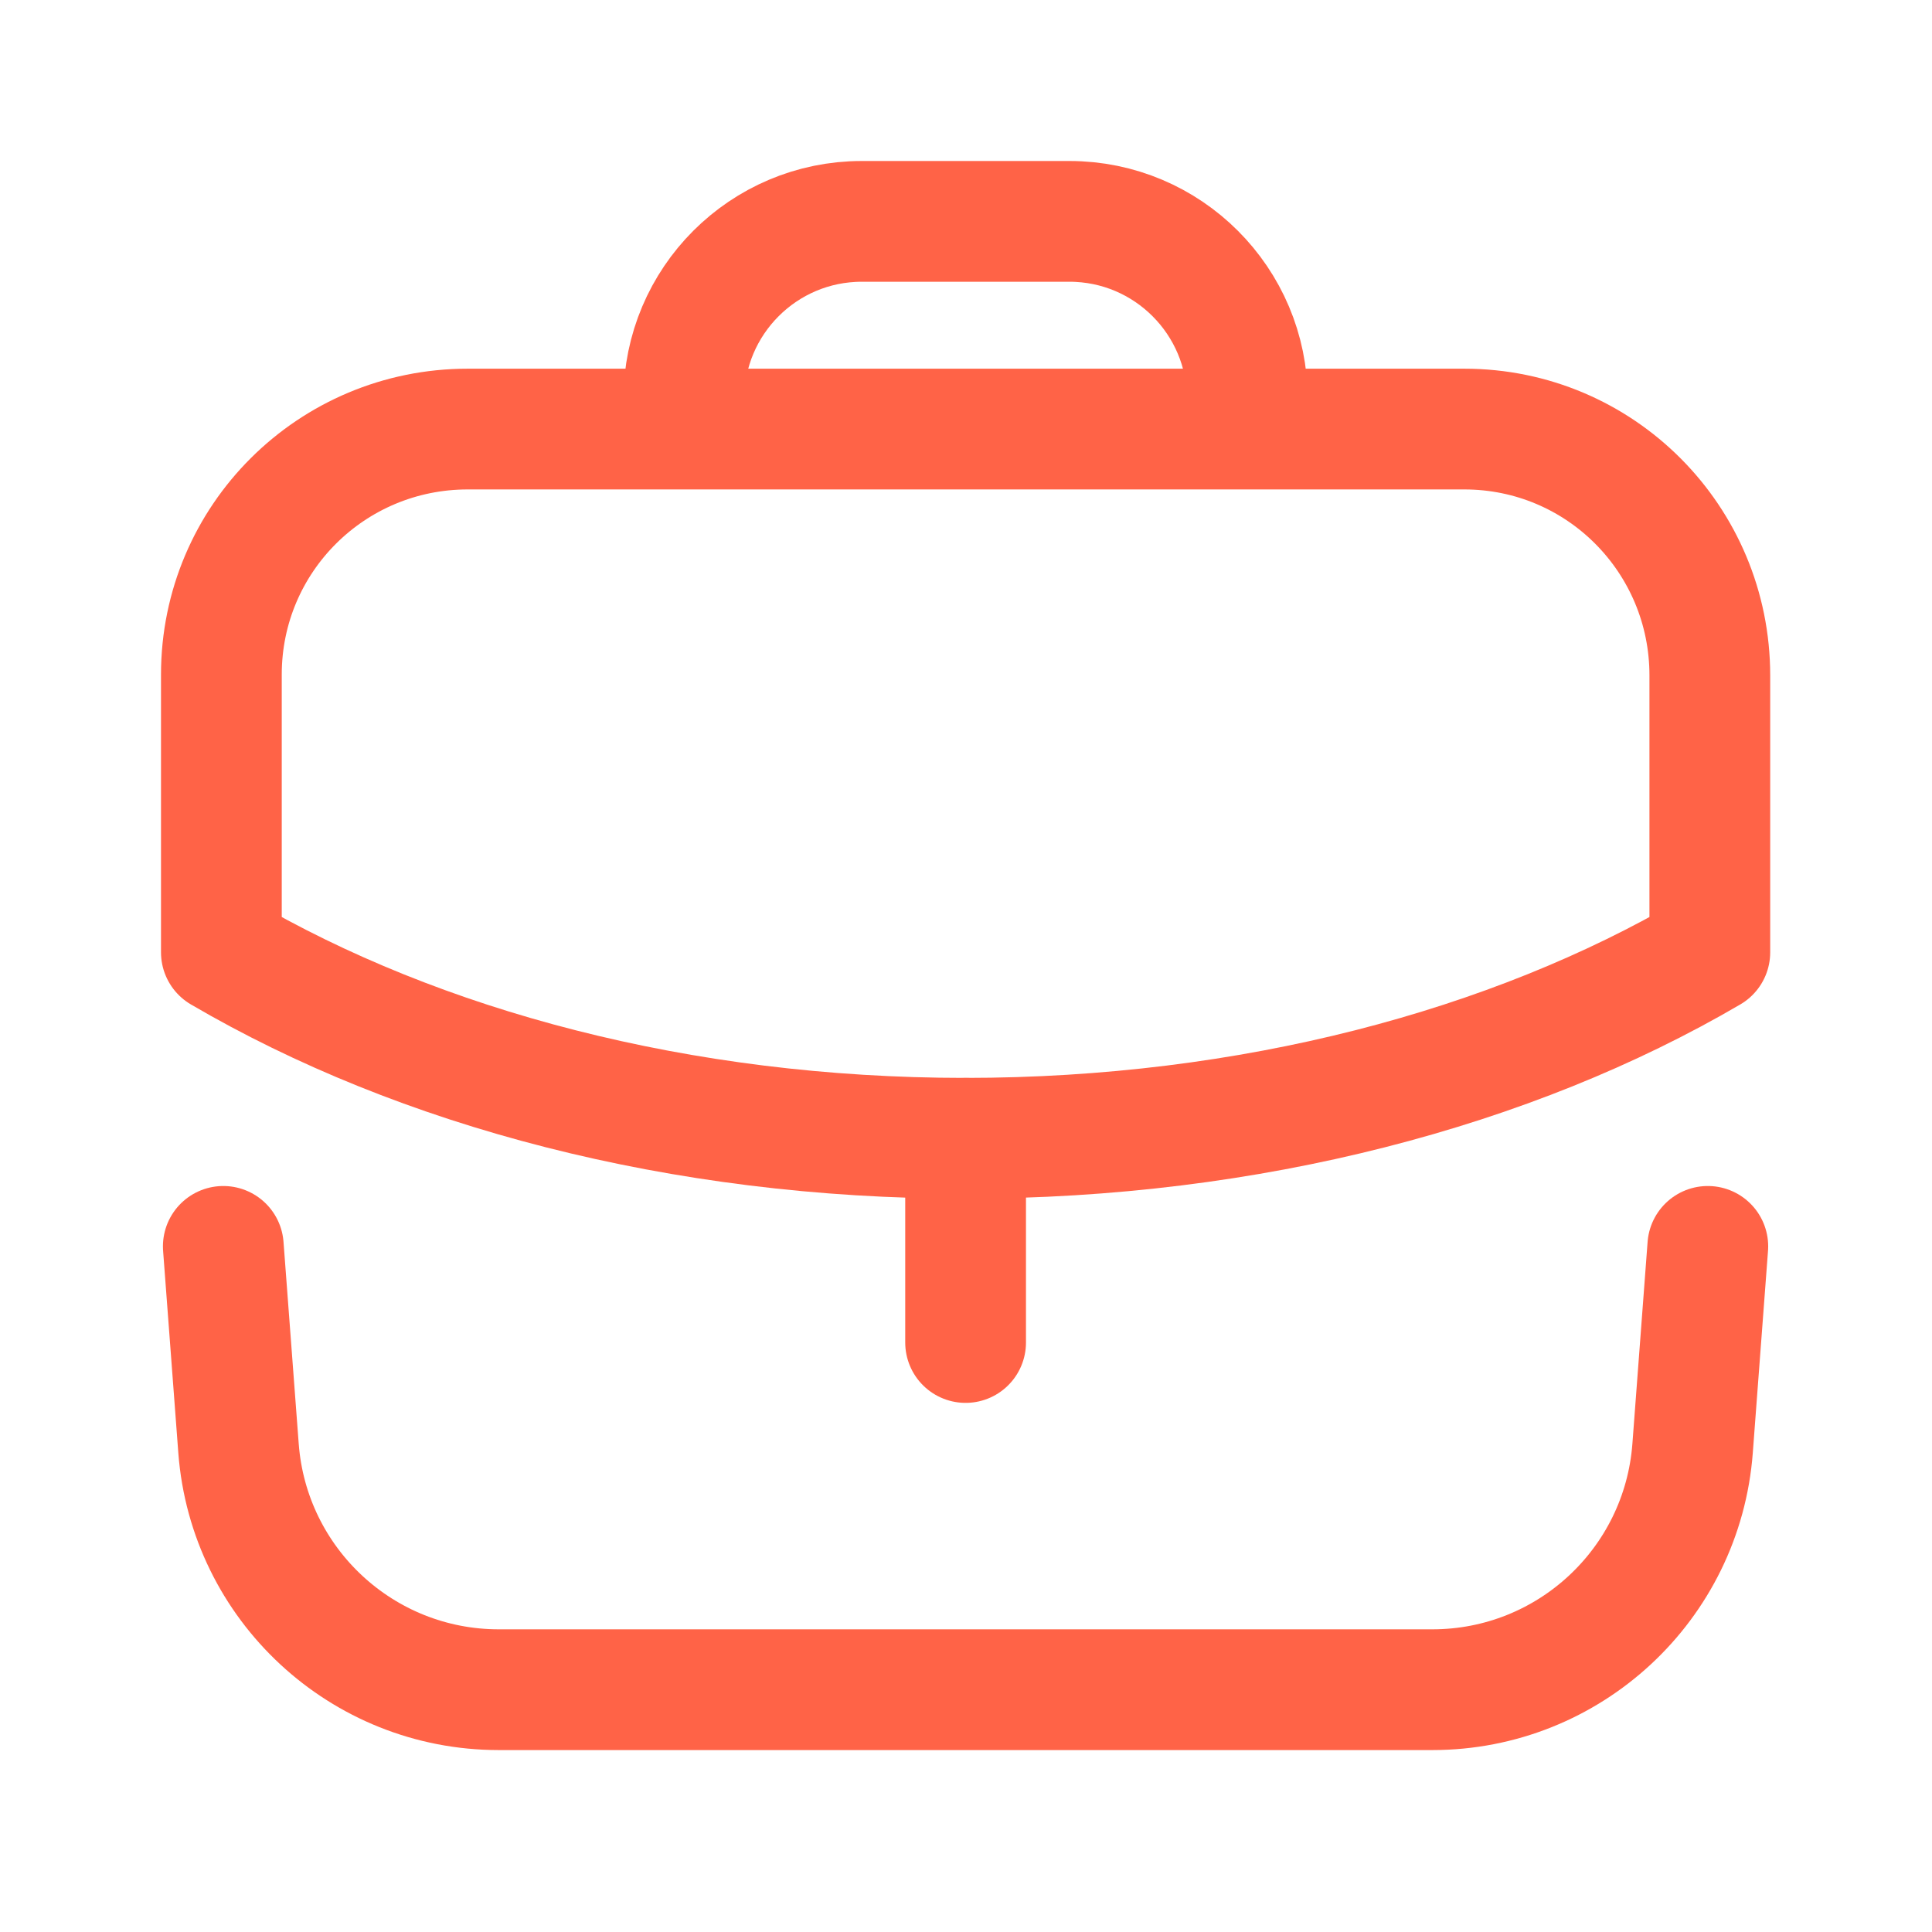
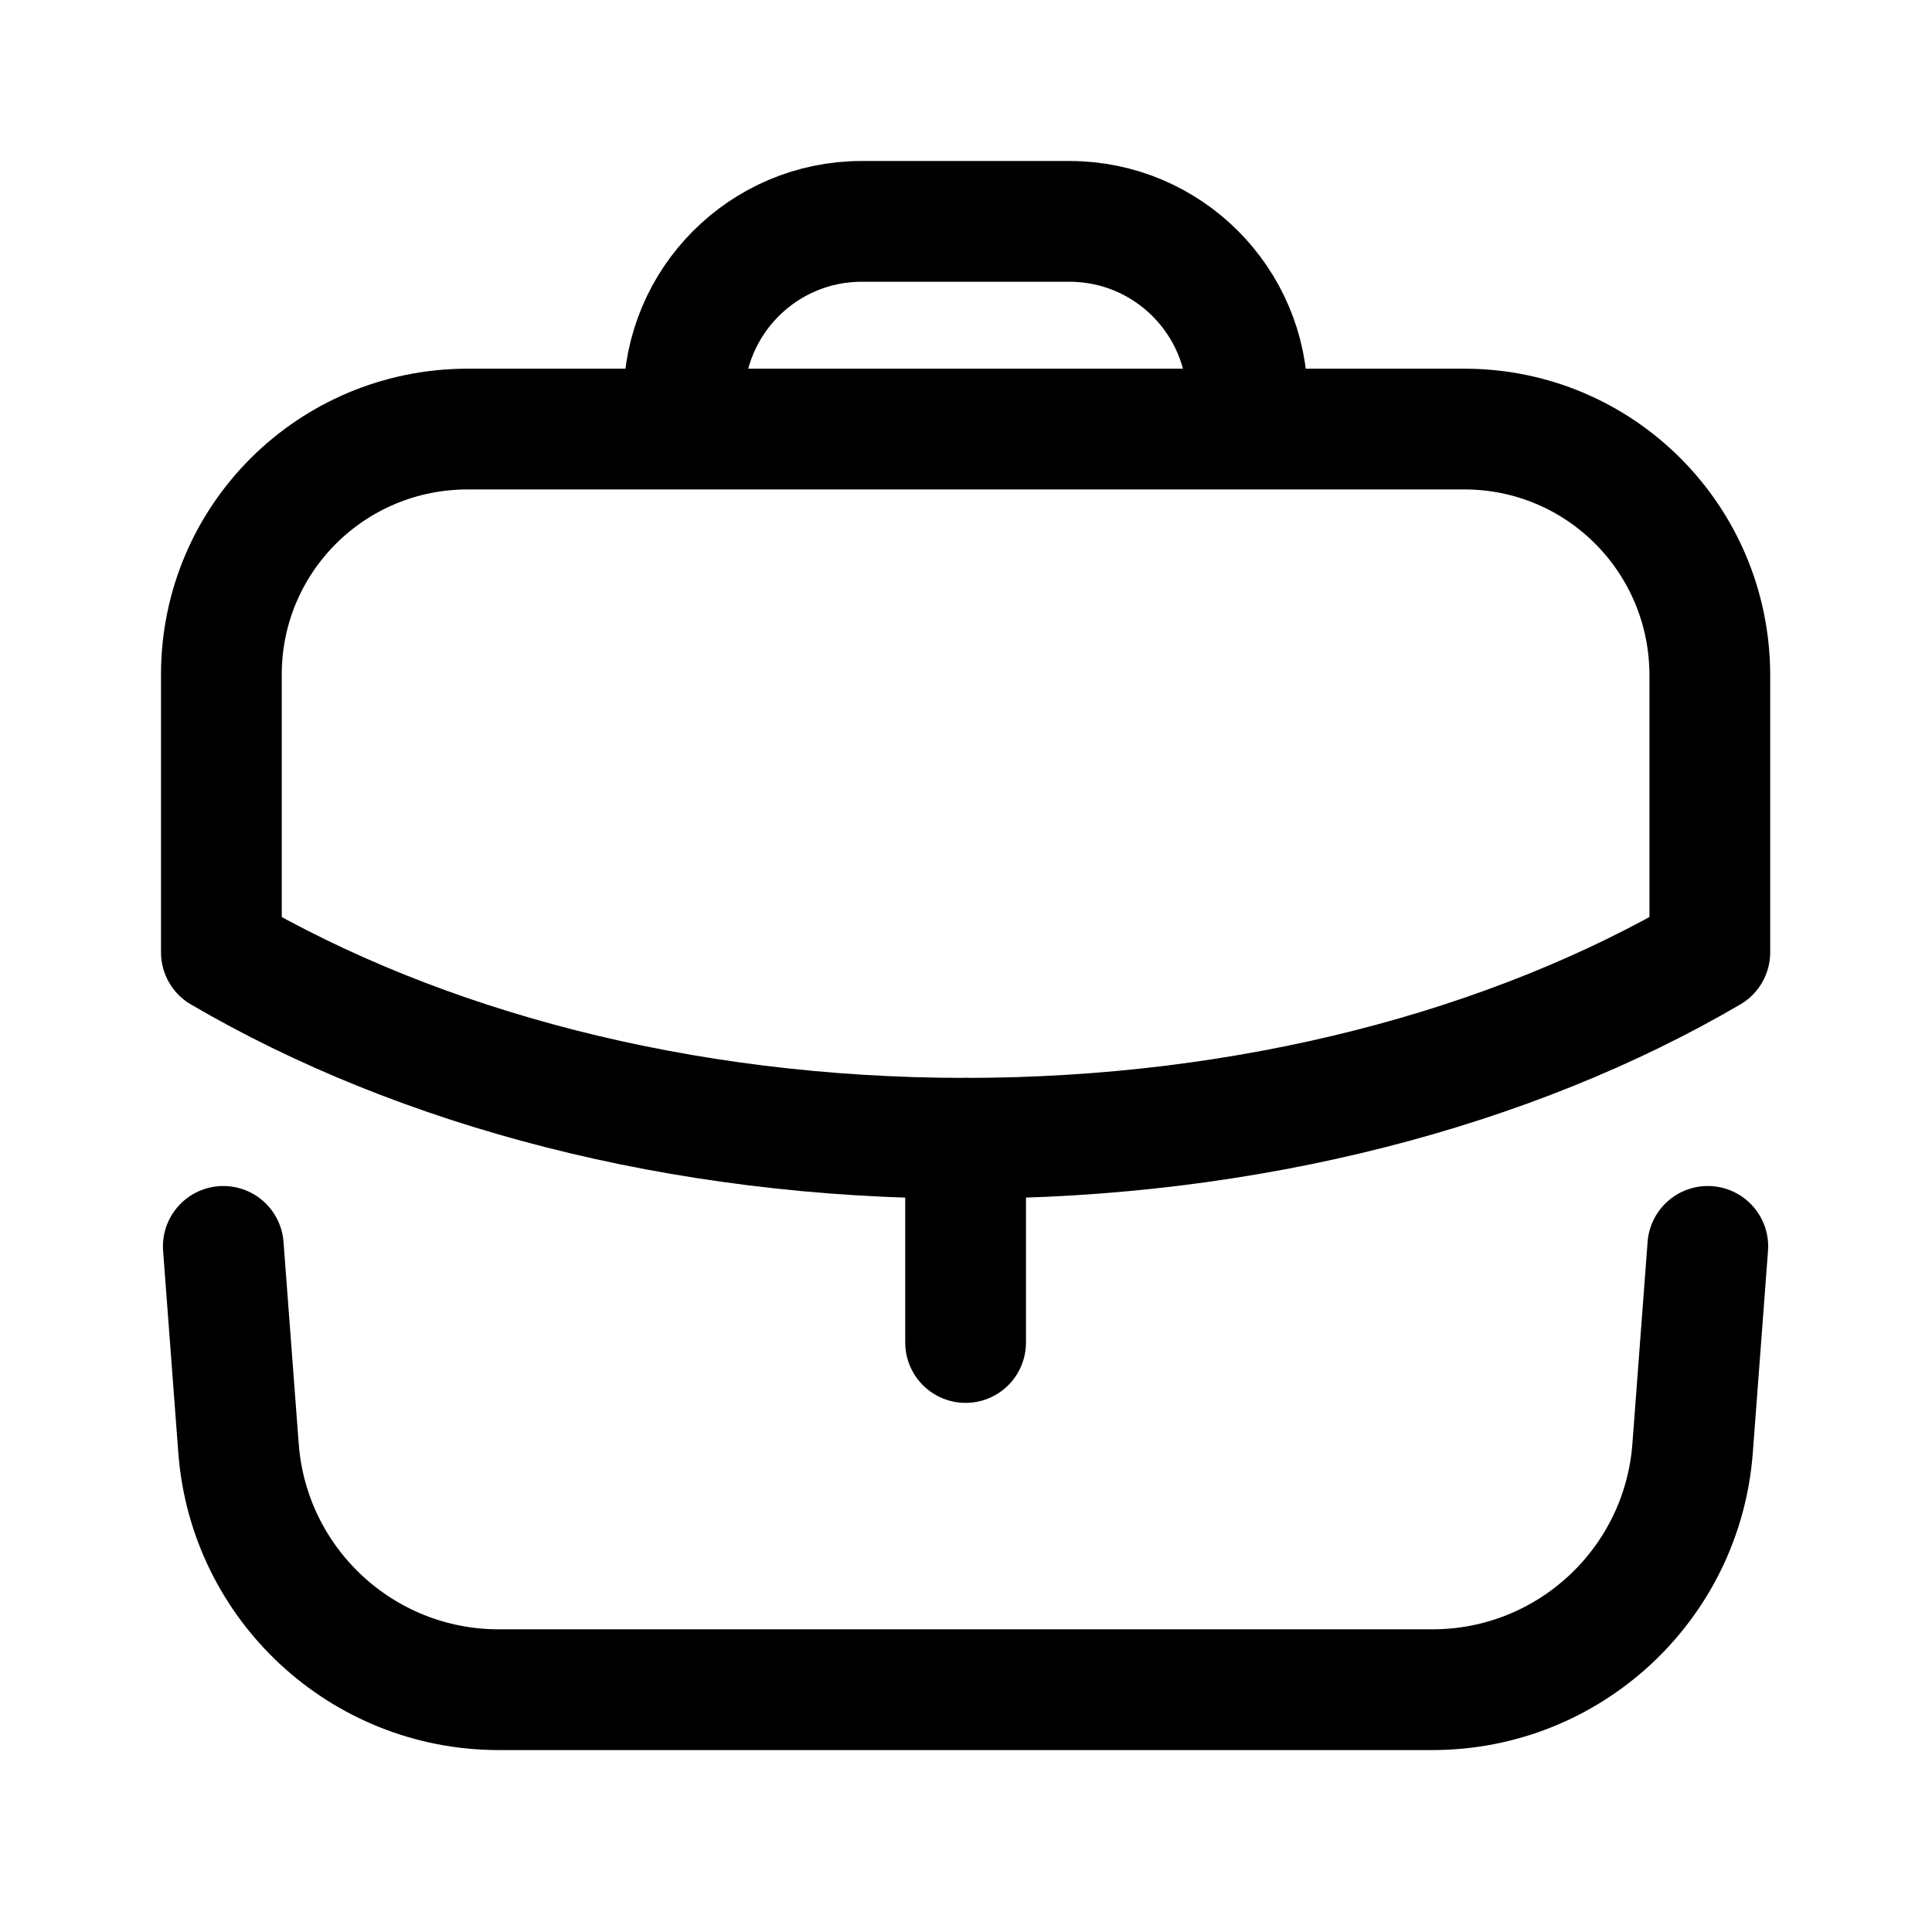
<svg xmlns="http://www.w3.org/2000/svg" width="24" height="24" viewBox="0 0 24 24" fill="none">
-   <path d="M11.995 16.677V14.14" stroke="#FF6347" stroke-width="1.5" stroke-linecap="round" stroke-linejoin="round" />
-   <path fill-rule="evenodd" clip-rule="evenodd" d="M18.19 5.33C19.88 5.33 21.24 6.7 21.24 8.39V11.83C18.78 13.27 15.53 14.14 11.99 14.14C8.45 14.14 5.21 13.27 2.75 11.83V8.38C2.75 6.69 4.12 5.33 5.81 5.33H18.19Z" stroke="#FF6347" stroke-width="1.5" stroke-linecap="round" stroke-linejoin="round" />
-   <path d="M15.495 5.326V4.96C15.495 3.74 14.505 2.75 13.285 2.75H10.705C9.485 2.75 8.495 3.74 8.495 4.96V5.326" stroke="#FF6347" stroke-width="1.5" stroke-linecap="round" stroke-linejoin="round" />
-   <path d="M2.774 15.483L2.963 17.992C3.091 19.683 4.5 20.99 6.195 20.99H17.794C19.489 20.99 20.898 19.683 21.026 17.992L21.215 15.483" stroke="#FF6347" stroke-width="1.5" stroke-linecap="round" stroke-linejoin="round" />
+   <path d="M11.995 16.677V14.14" stroke="currentColor" stroke-width="1.5" stroke-linecap="round" stroke-linejoin="round" />
+   <path fill-rule="evenodd" clip-rule="evenodd" d="M18.19 5.33C19.88 5.33 21.24 6.7 21.24 8.39V11.83C18.78 13.27 15.53 14.14 11.99 14.14C8.45 14.14 5.21 13.27 2.75 11.83V8.38C2.75 6.69 4.12 5.33 5.81 5.33H18.19Z" stroke="currentColor" stroke-width="1.5" stroke-linecap="round" stroke-linejoin="round" />
+   <path d="M15.495 5.326V4.96C15.495 3.74 14.505 2.75 13.285 2.75H10.705C9.485 2.75 8.495 3.74 8.495 4.96V5.326" stroke="currentColor" stroke-width="1.5" stroke-linecap="round" stroke-linejoin="round" />
+   <path d="M2.774 15.483L2.963 17.992C3.091 19.683 4.5 20.99 6.195 20.99H17.794C19.489 20.99 20.898 19.683 21.026 17.992L21.215 15.483" stroke="currentColor" stroke-width="1.5" stroke-linecap="round" stroke-linejoin="round" />
</svg>
